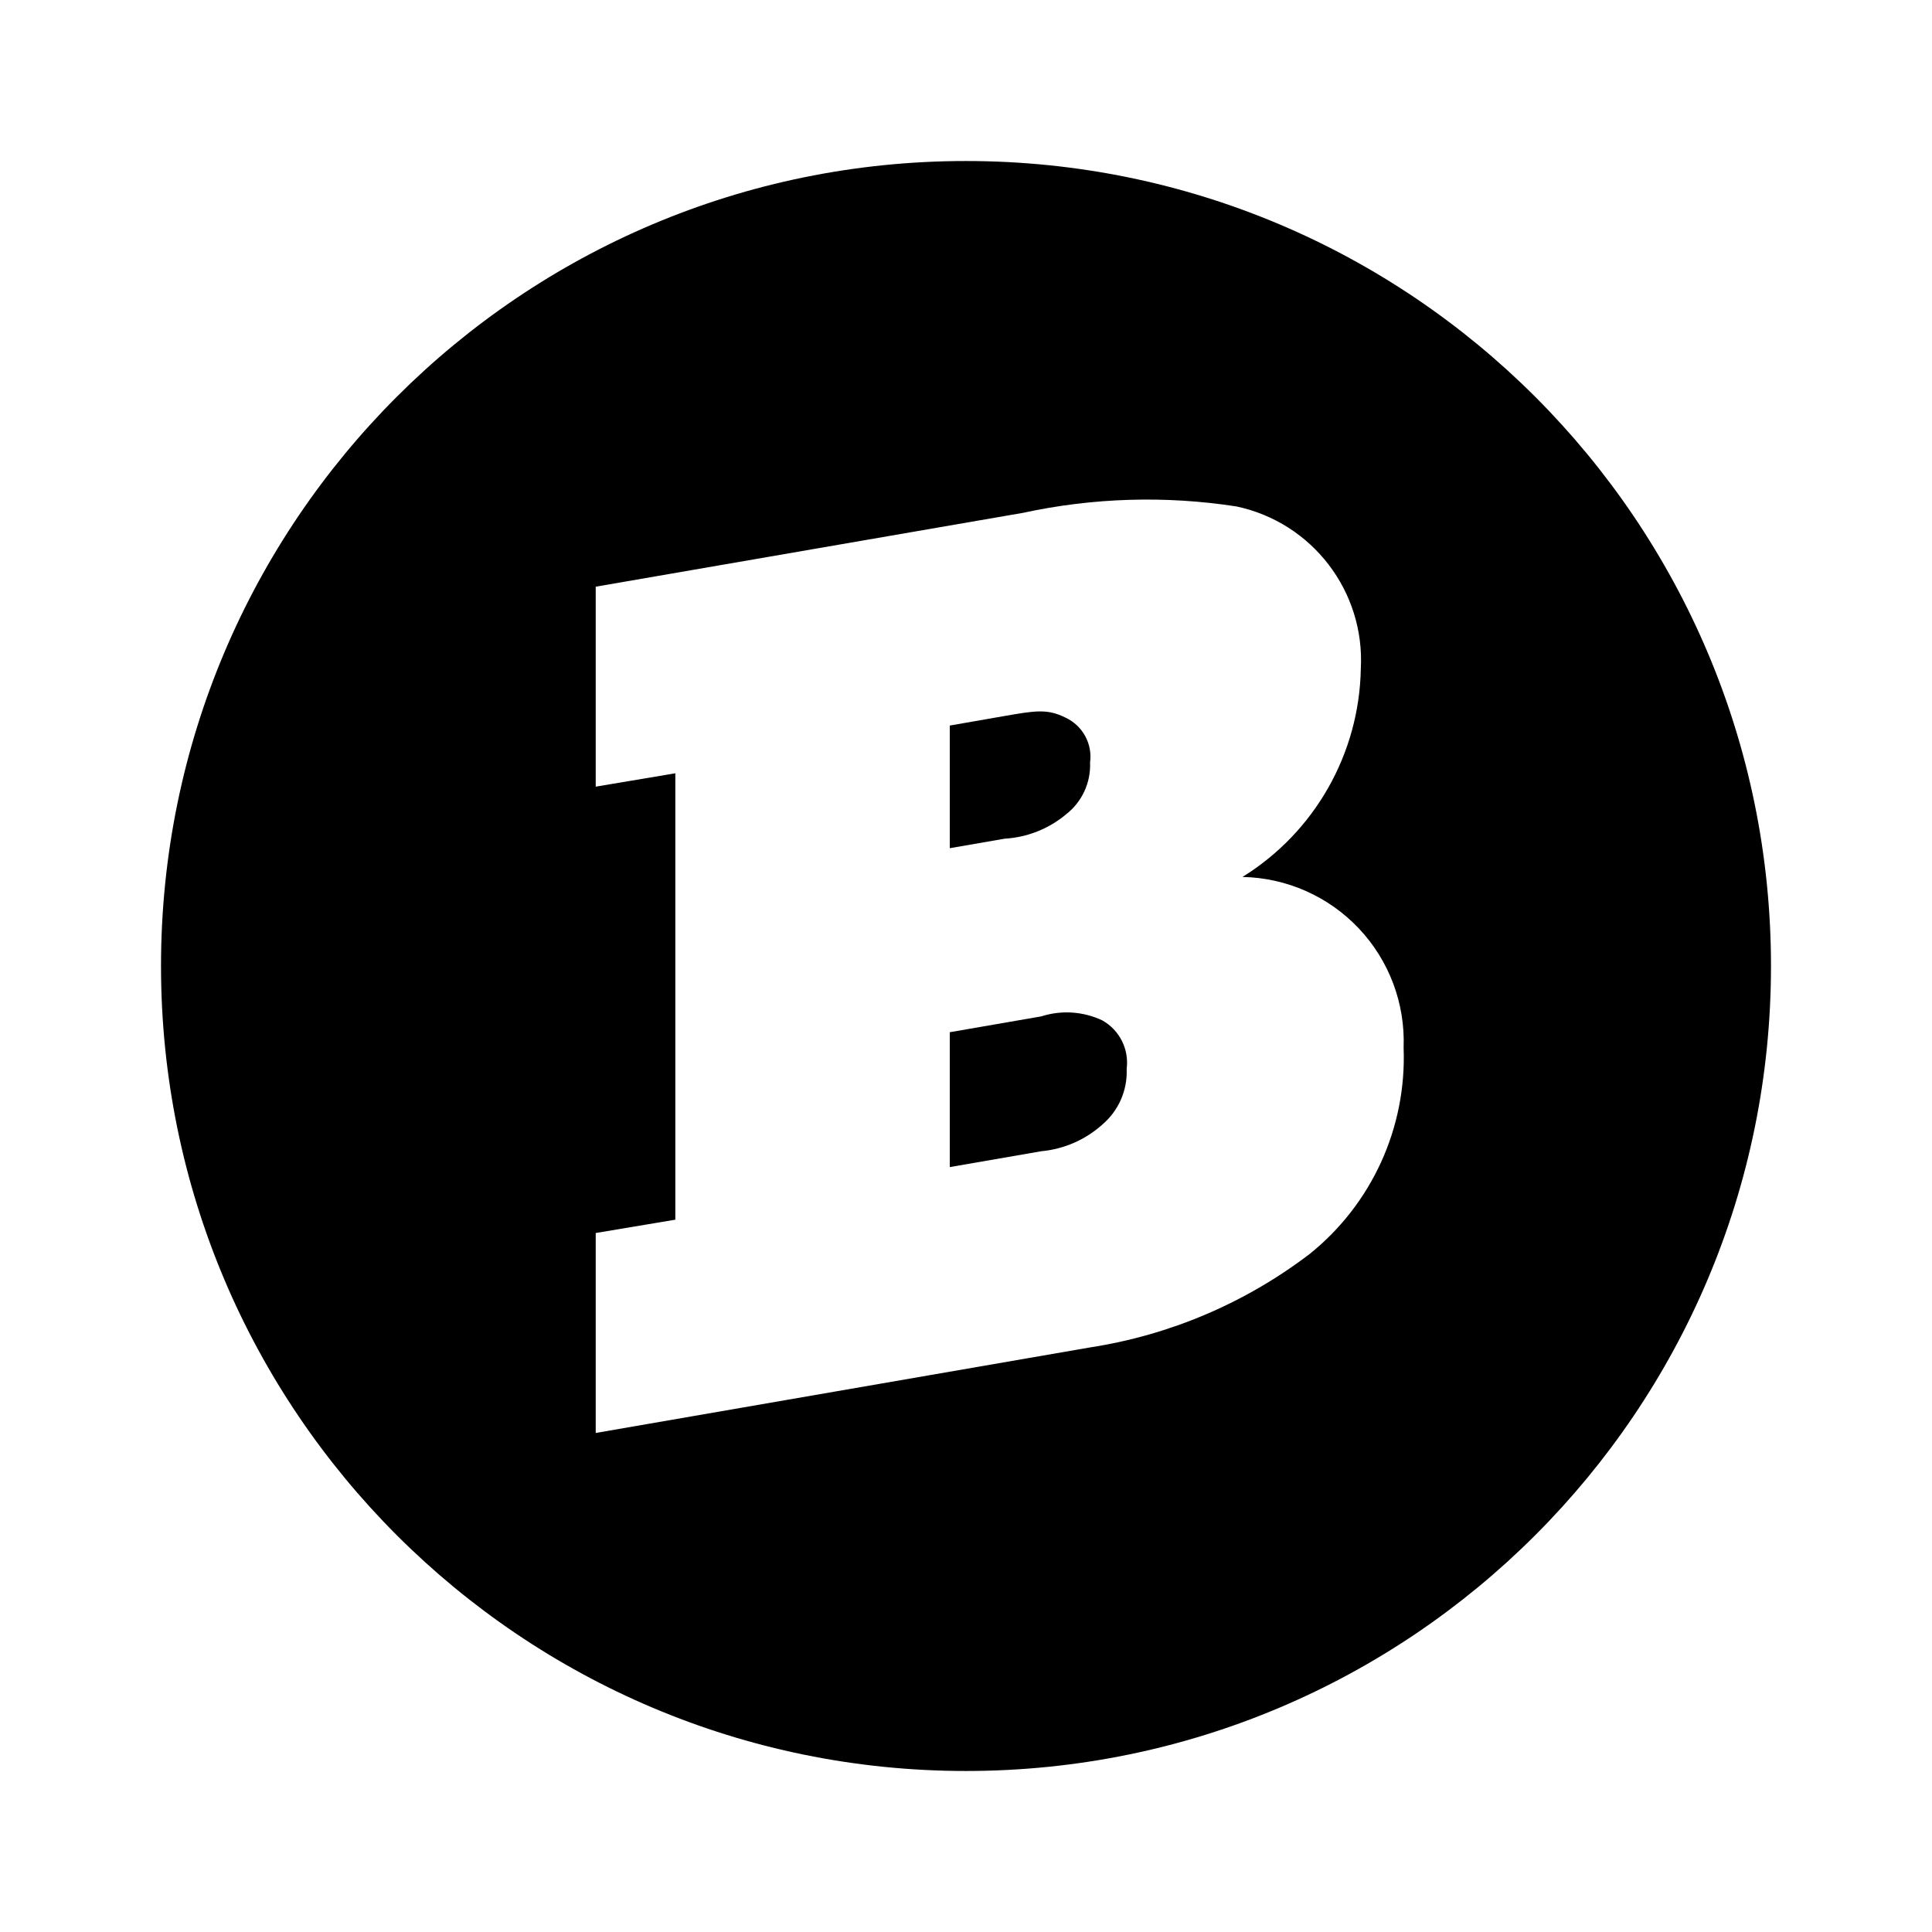
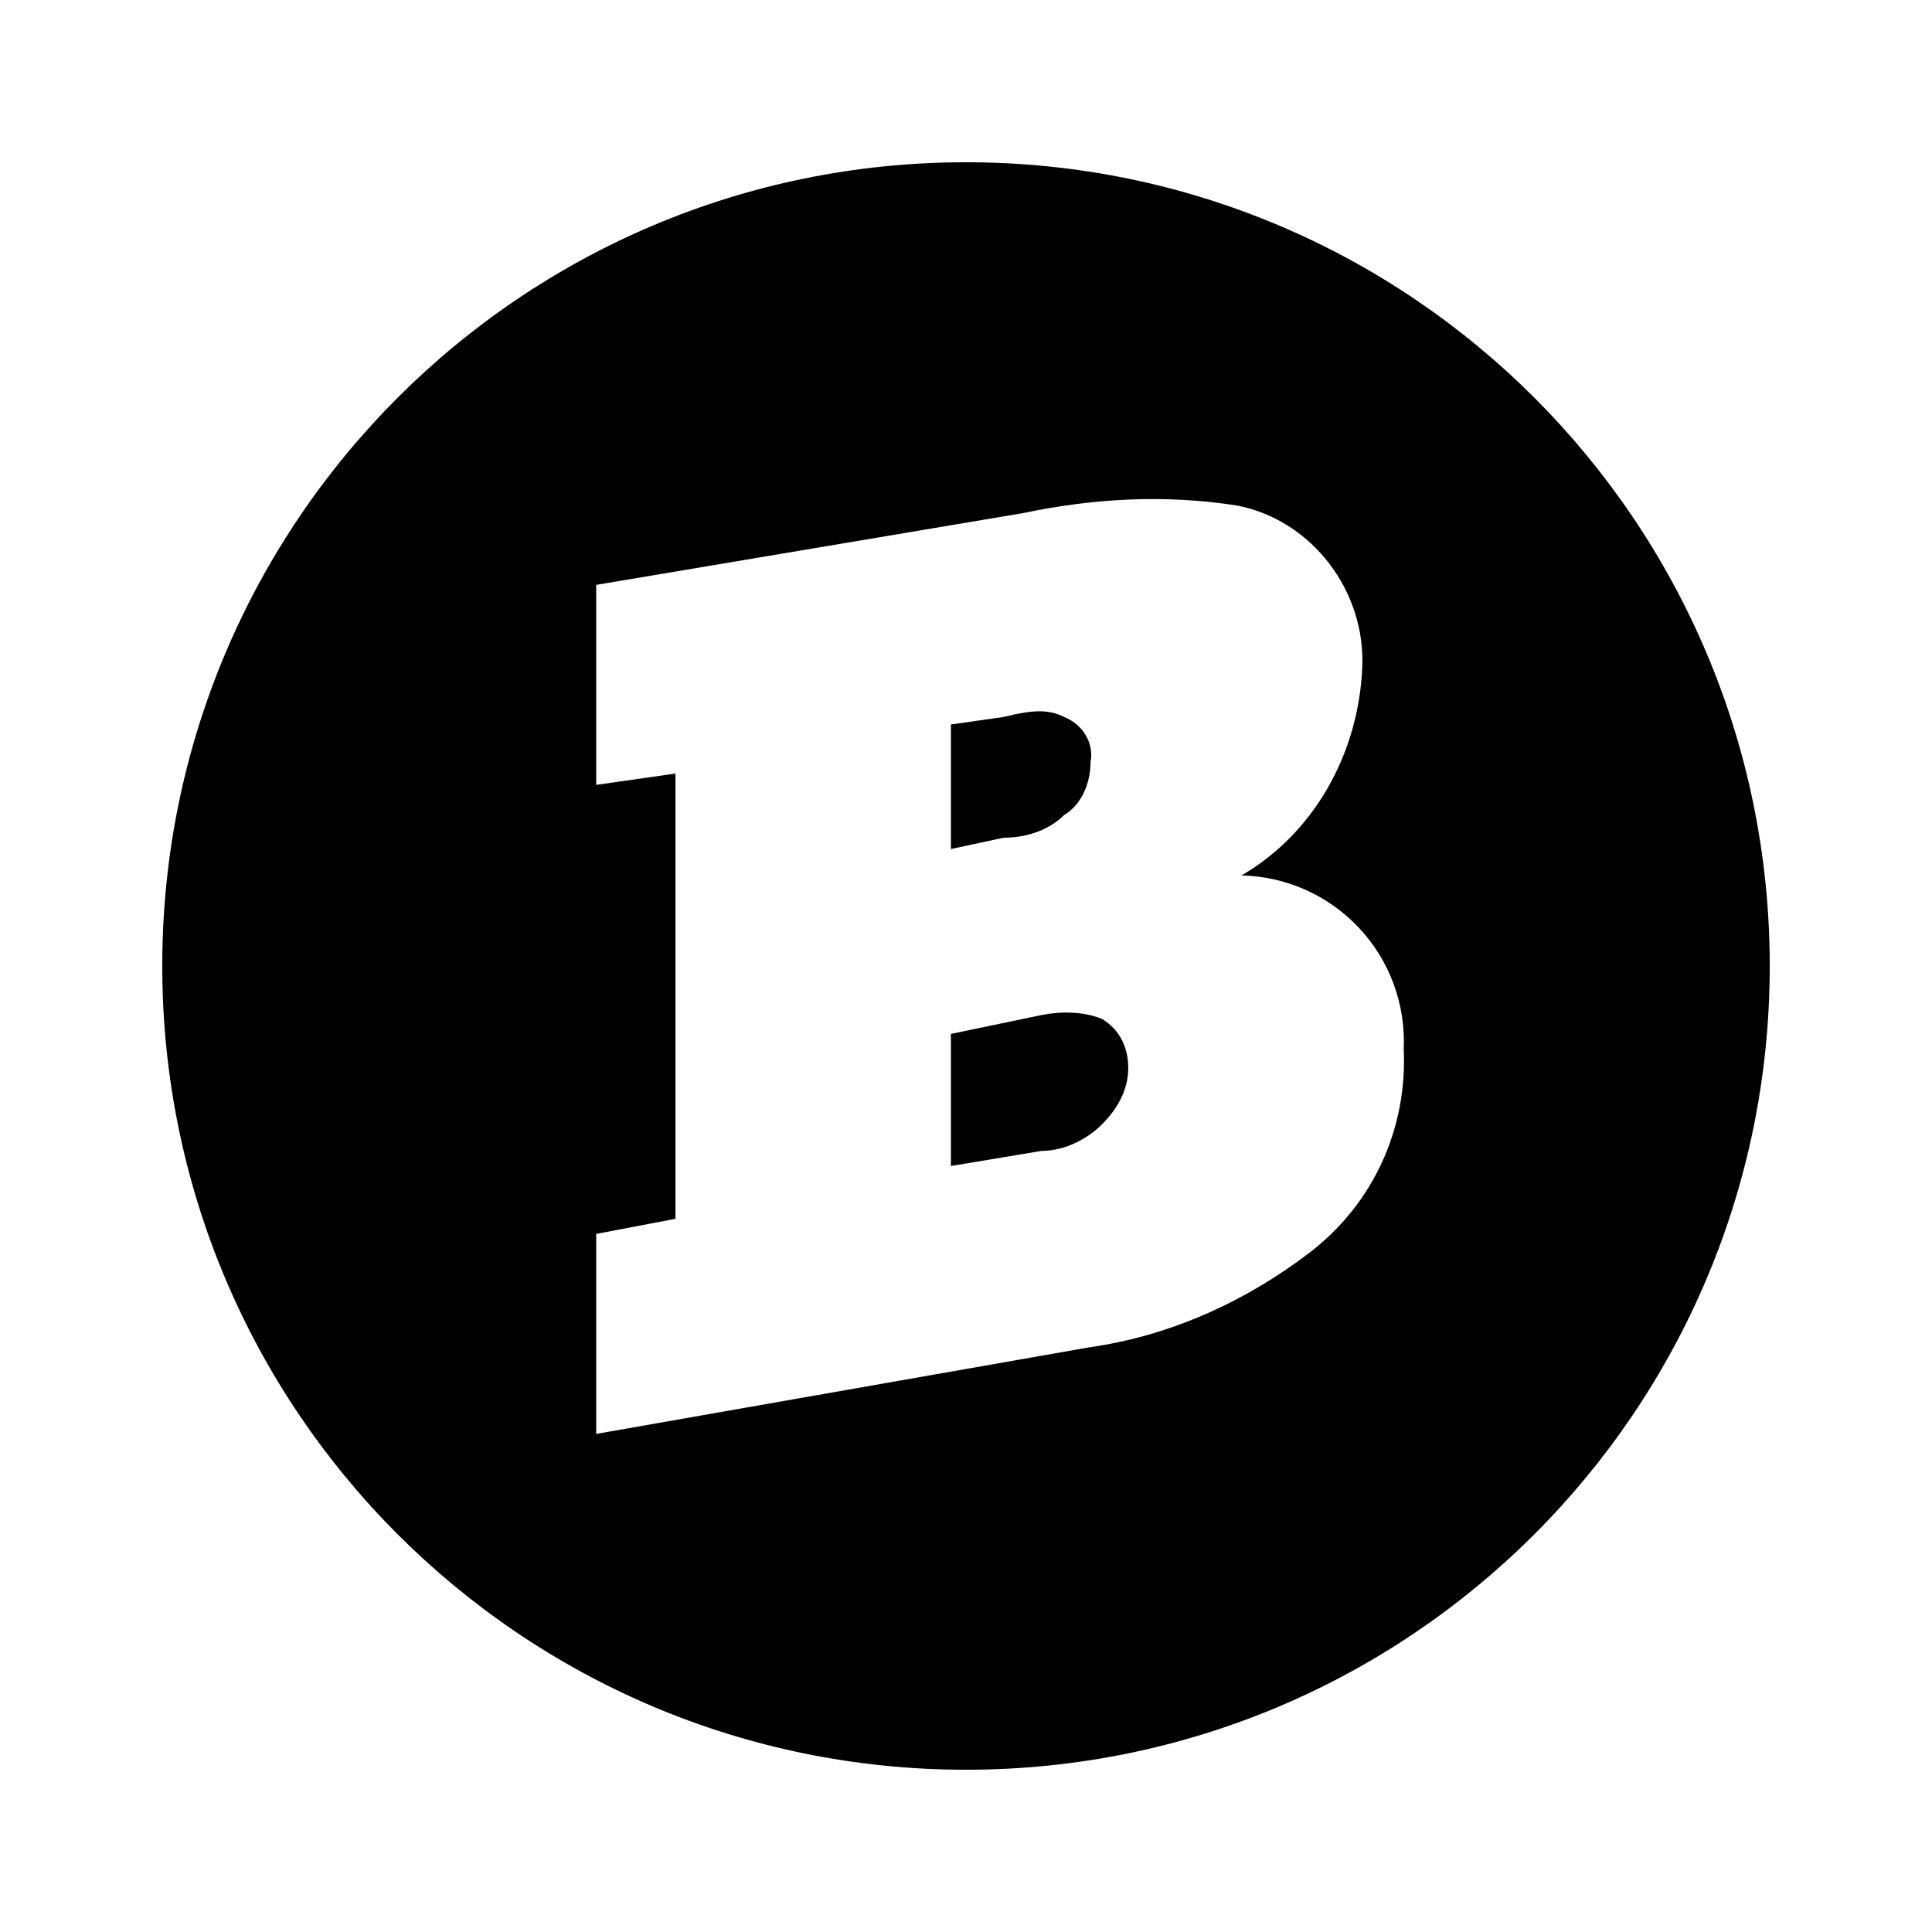
<svg xmlns="http://www.w3.org/2000/svg" viewBox="0 0 512 512">
-   <path d="M282.4 215.9a16.52 16.52 0 0 0 6.48-13.82 11.42 11.42 0 0 0-6.47-11.88c-4.84-2.43-8.07-1.86-16.16-.46l-14.55 2.54v32.5l14.55-2.52a27.9 27.9 0 0 0 16.16-6.36zm-6.45 53.45l-24.25 4.2v35.74l24.25-4.2a28.1 28.1 0 0 0 16.16-7.05 18.35 18.35 0 0 0 6.47-14.78 12.84 12.84 0 0 0-6.47-12.85 22.06 22.06 0 0 0-16.16-1.06z" />
-   <path d="M256 42.67c-117.82 0-213.33 95.5-213.33 213.33 0 117.82 95.5 213.33 213.33 213.33 117.82 0 213.33-95.5 213.33-213.33A213.33 213.33 0 0 0 256 42.67zm91.04 289.67a128.25 128.25 0 0 1-58.16 24.74l-131.01 22.67v-52.99l21.1-3.53v-118.3l-21.1 3.54v-52.99l113.23-19.57c18.59-4.03 37.76-4.6 56.56-1.7a41.66 41.66 0 0 1 32.97 43.01 66.33 66.33 0 0 1-31.36 55.18 43.58 43.58 0 0 1 42.7 45.26 66.72 66.72 0 0 1-24.93 54.68z" />
+   <path d="M282 216c5-3 7-9 7-14 1-5-2-10-7-12-4-2-8-2-16 0l-14 2v33l14-3c6 0 12-2 16-6zm-6 53l-24 5v35l24-4c6 0 12-3 16-7s7-9 7-15c0-5-2-10-7-13-5-2-11-2-16-1z" />
+   <path d="M256 43a213 213 0 1 0 0 426 213 213 0 0 0 0-426zm91 289c-17 13-37 22-58 25l-131 23v-53l21-4V205l-21 3v-53l113-19c19-4 38-5 57-2 20 4 34 23 33 43-1 23-13 44-32 55a44 44 0 0 1 43 46c1 21-8 41-25 54z" />
</svg>
